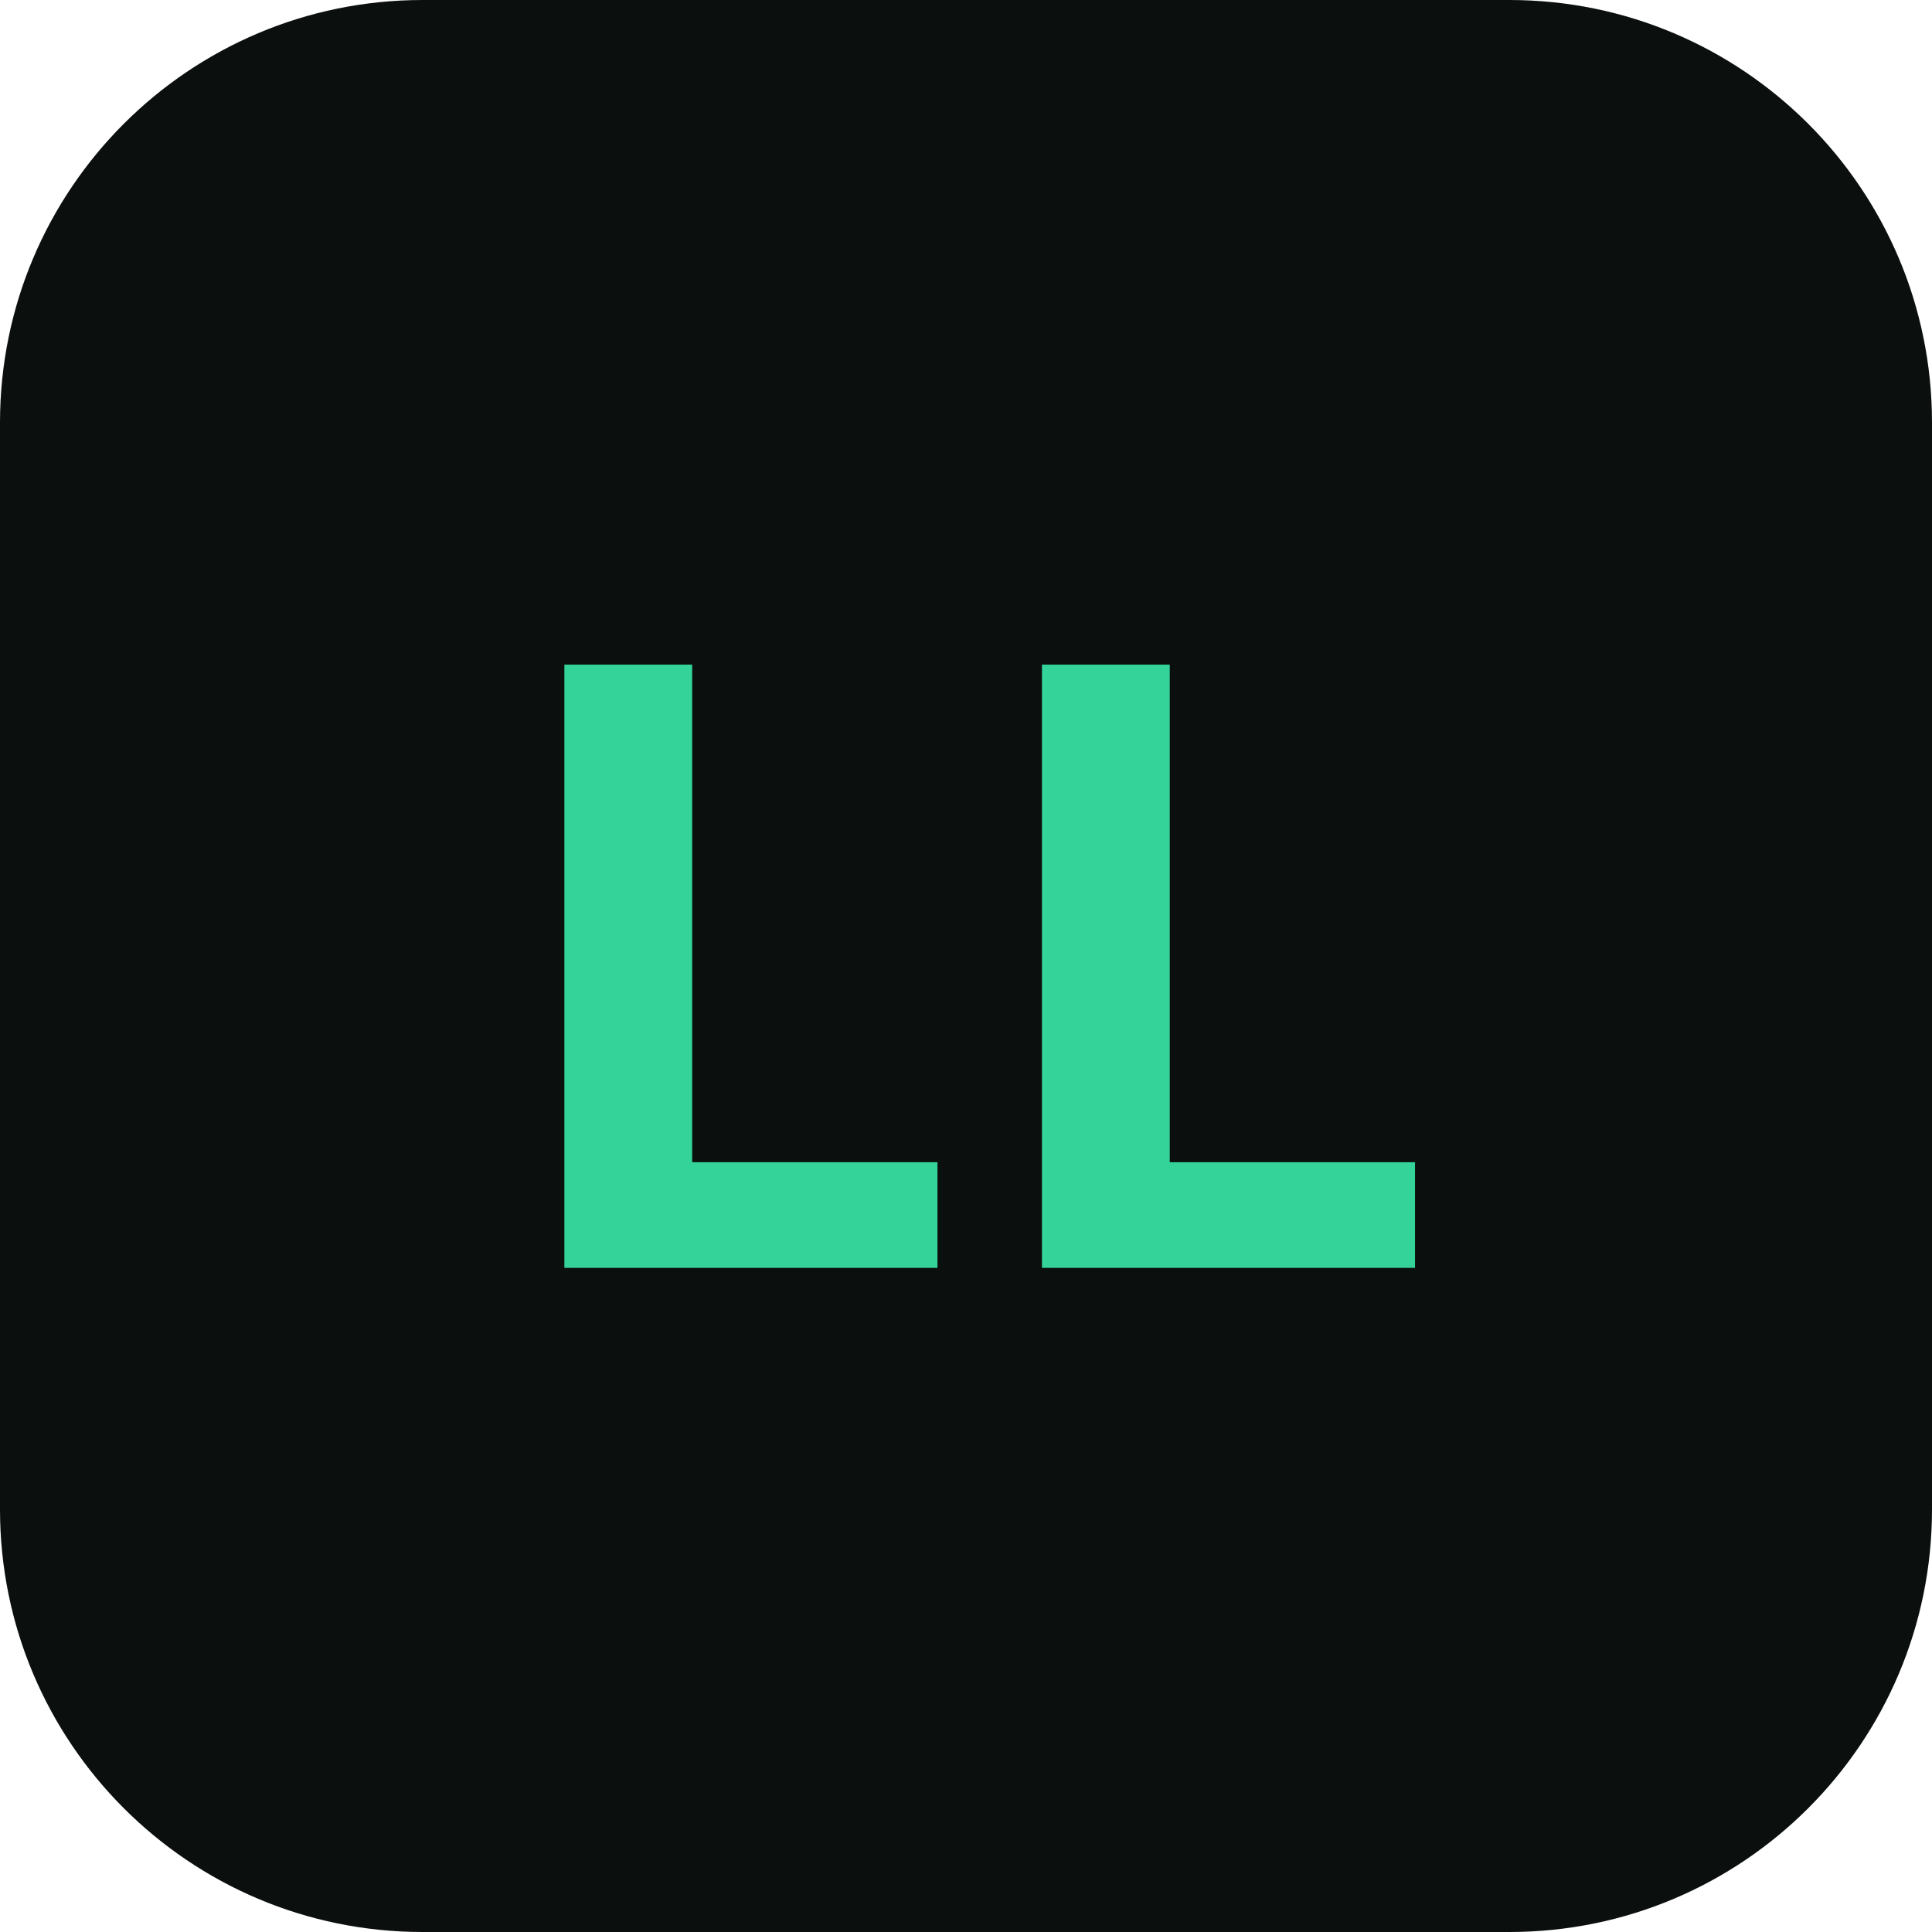
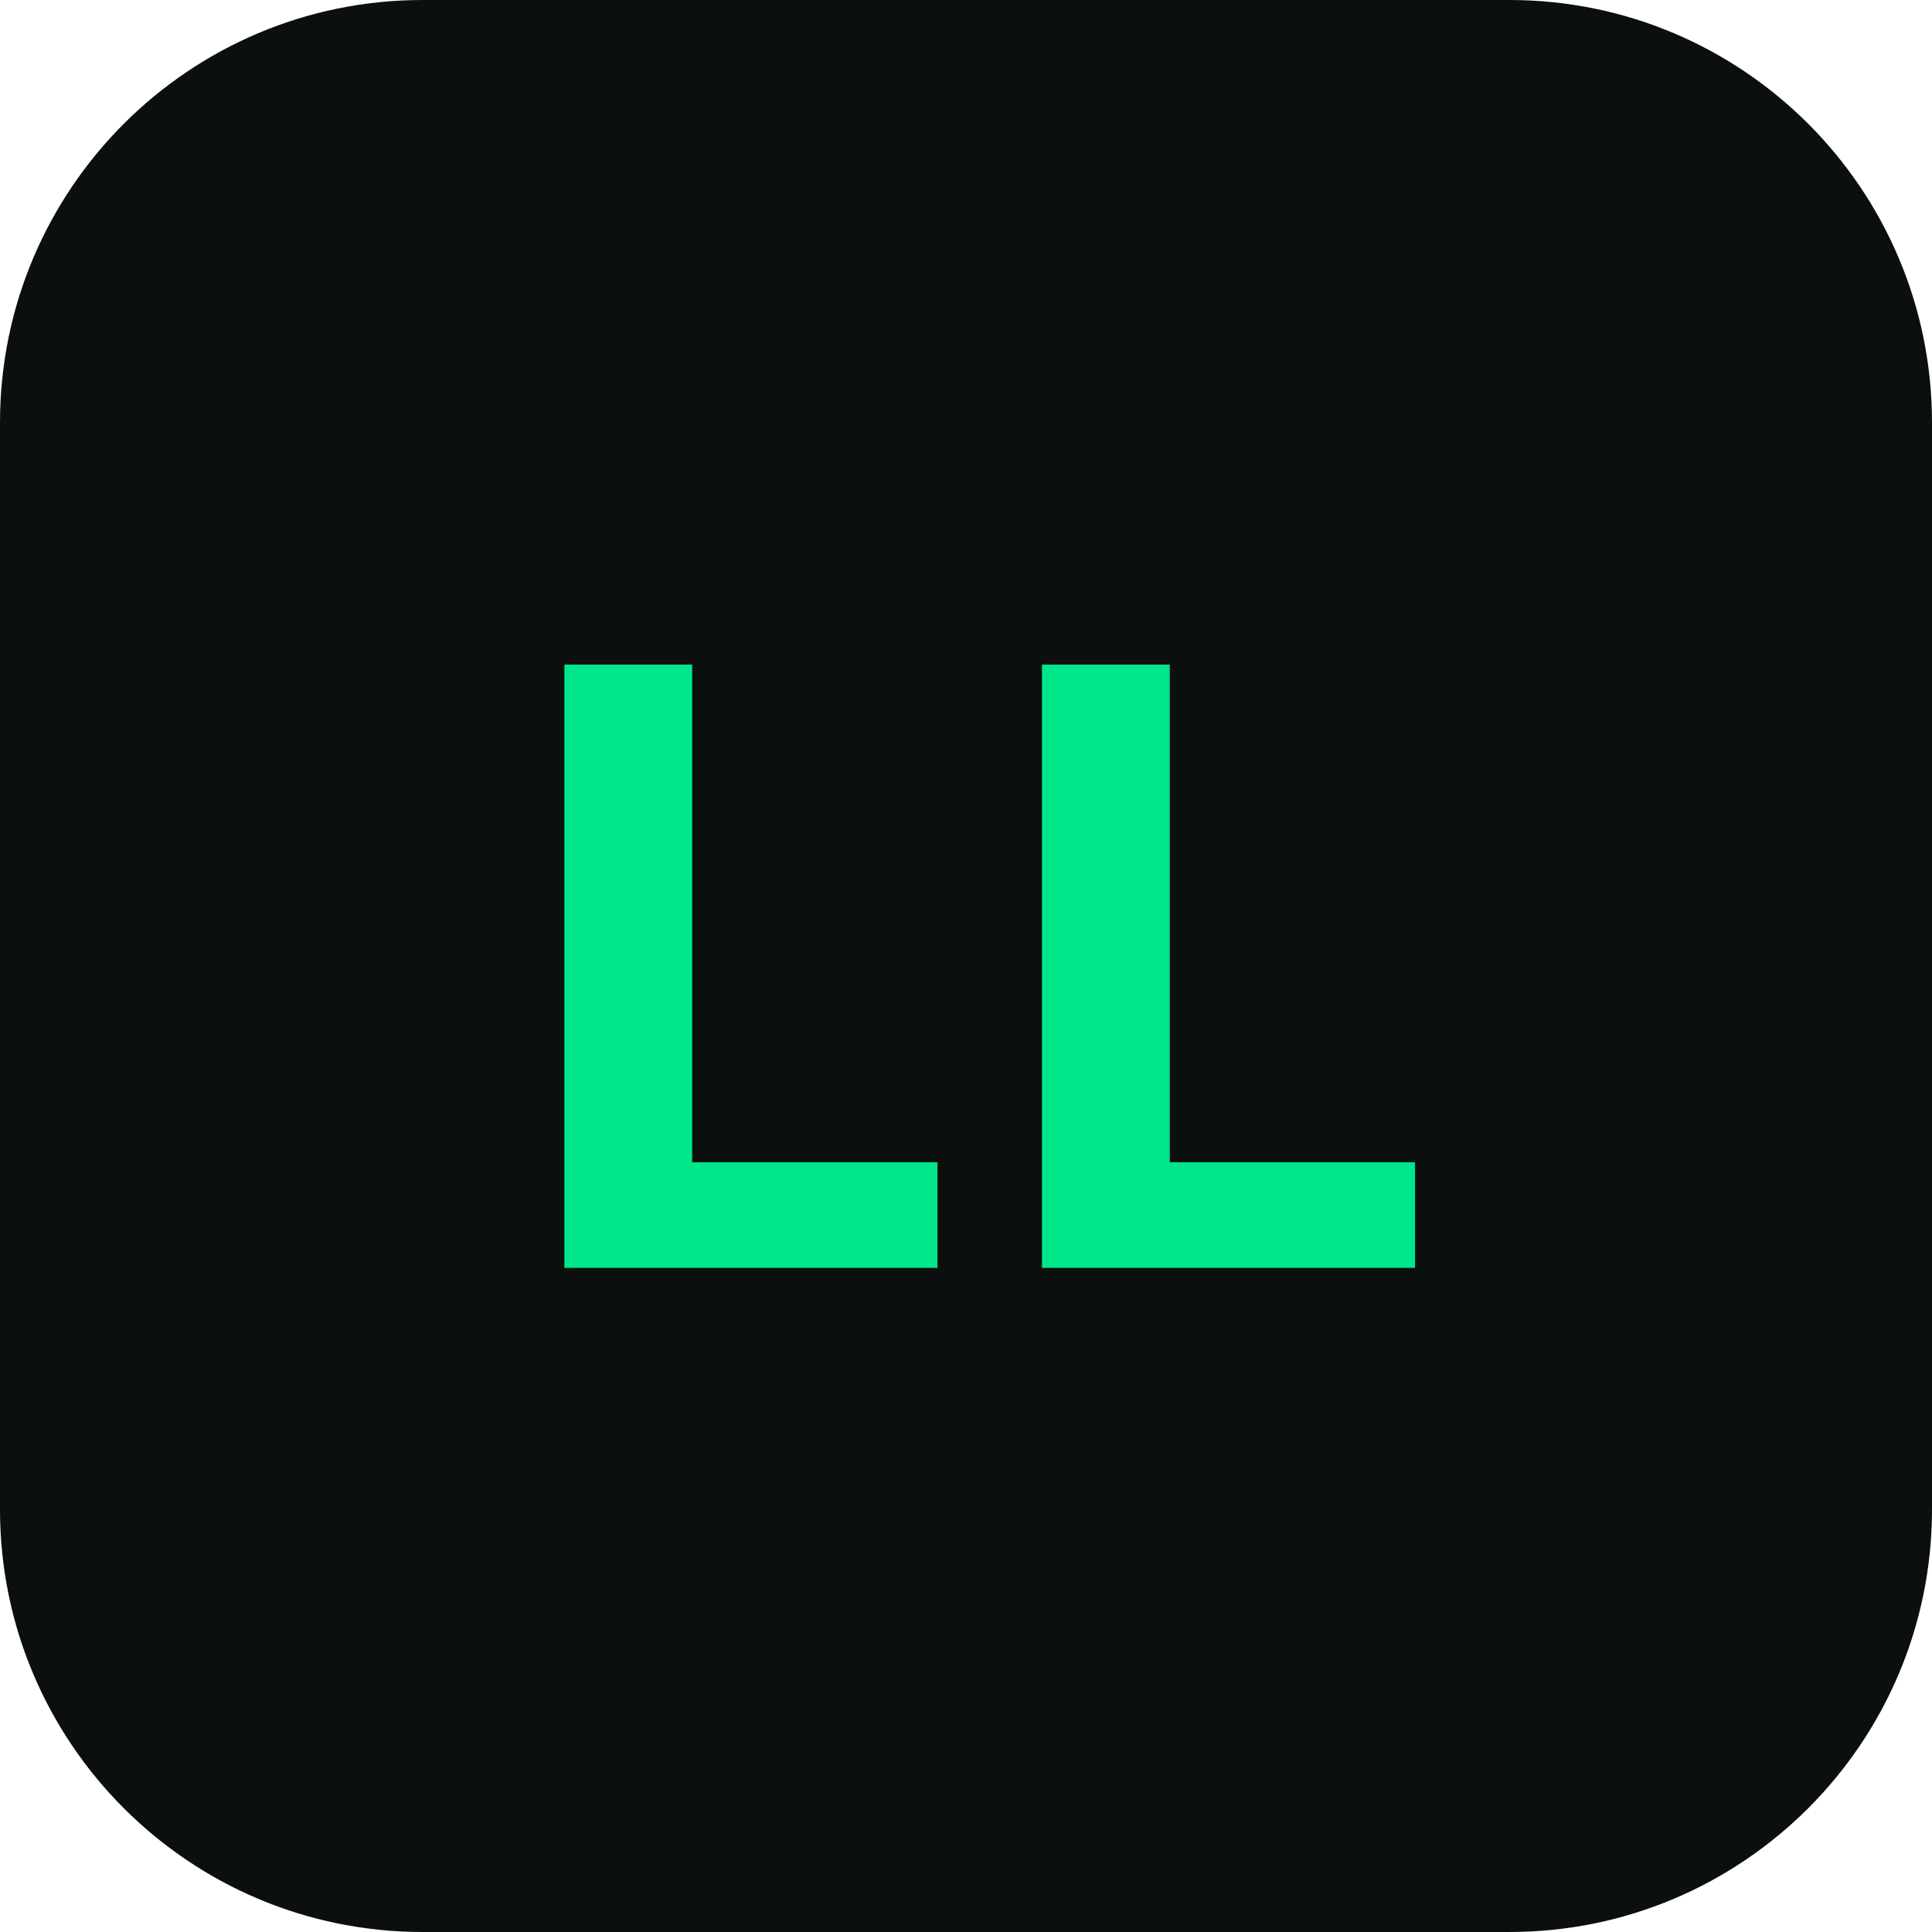
<svg xmlns="http://www.w3.org/2000/svg" viewBox="0 0 64 64">
  <rect width="64" height="64" rx="14" fill="#0b0f0e" />
-   <text x="32" y="42" font-family="system-ui, sans-serif" font-weight="700" font-size="28" fill="#34d399" text-anchor="middle">LL</text>
+   <text x="32" y="42" font-family="system-ui, sans-serif" font-weight="700" font-size="28" fill="#00e68a" text-anchor="middle">LL</text>
</svg>
